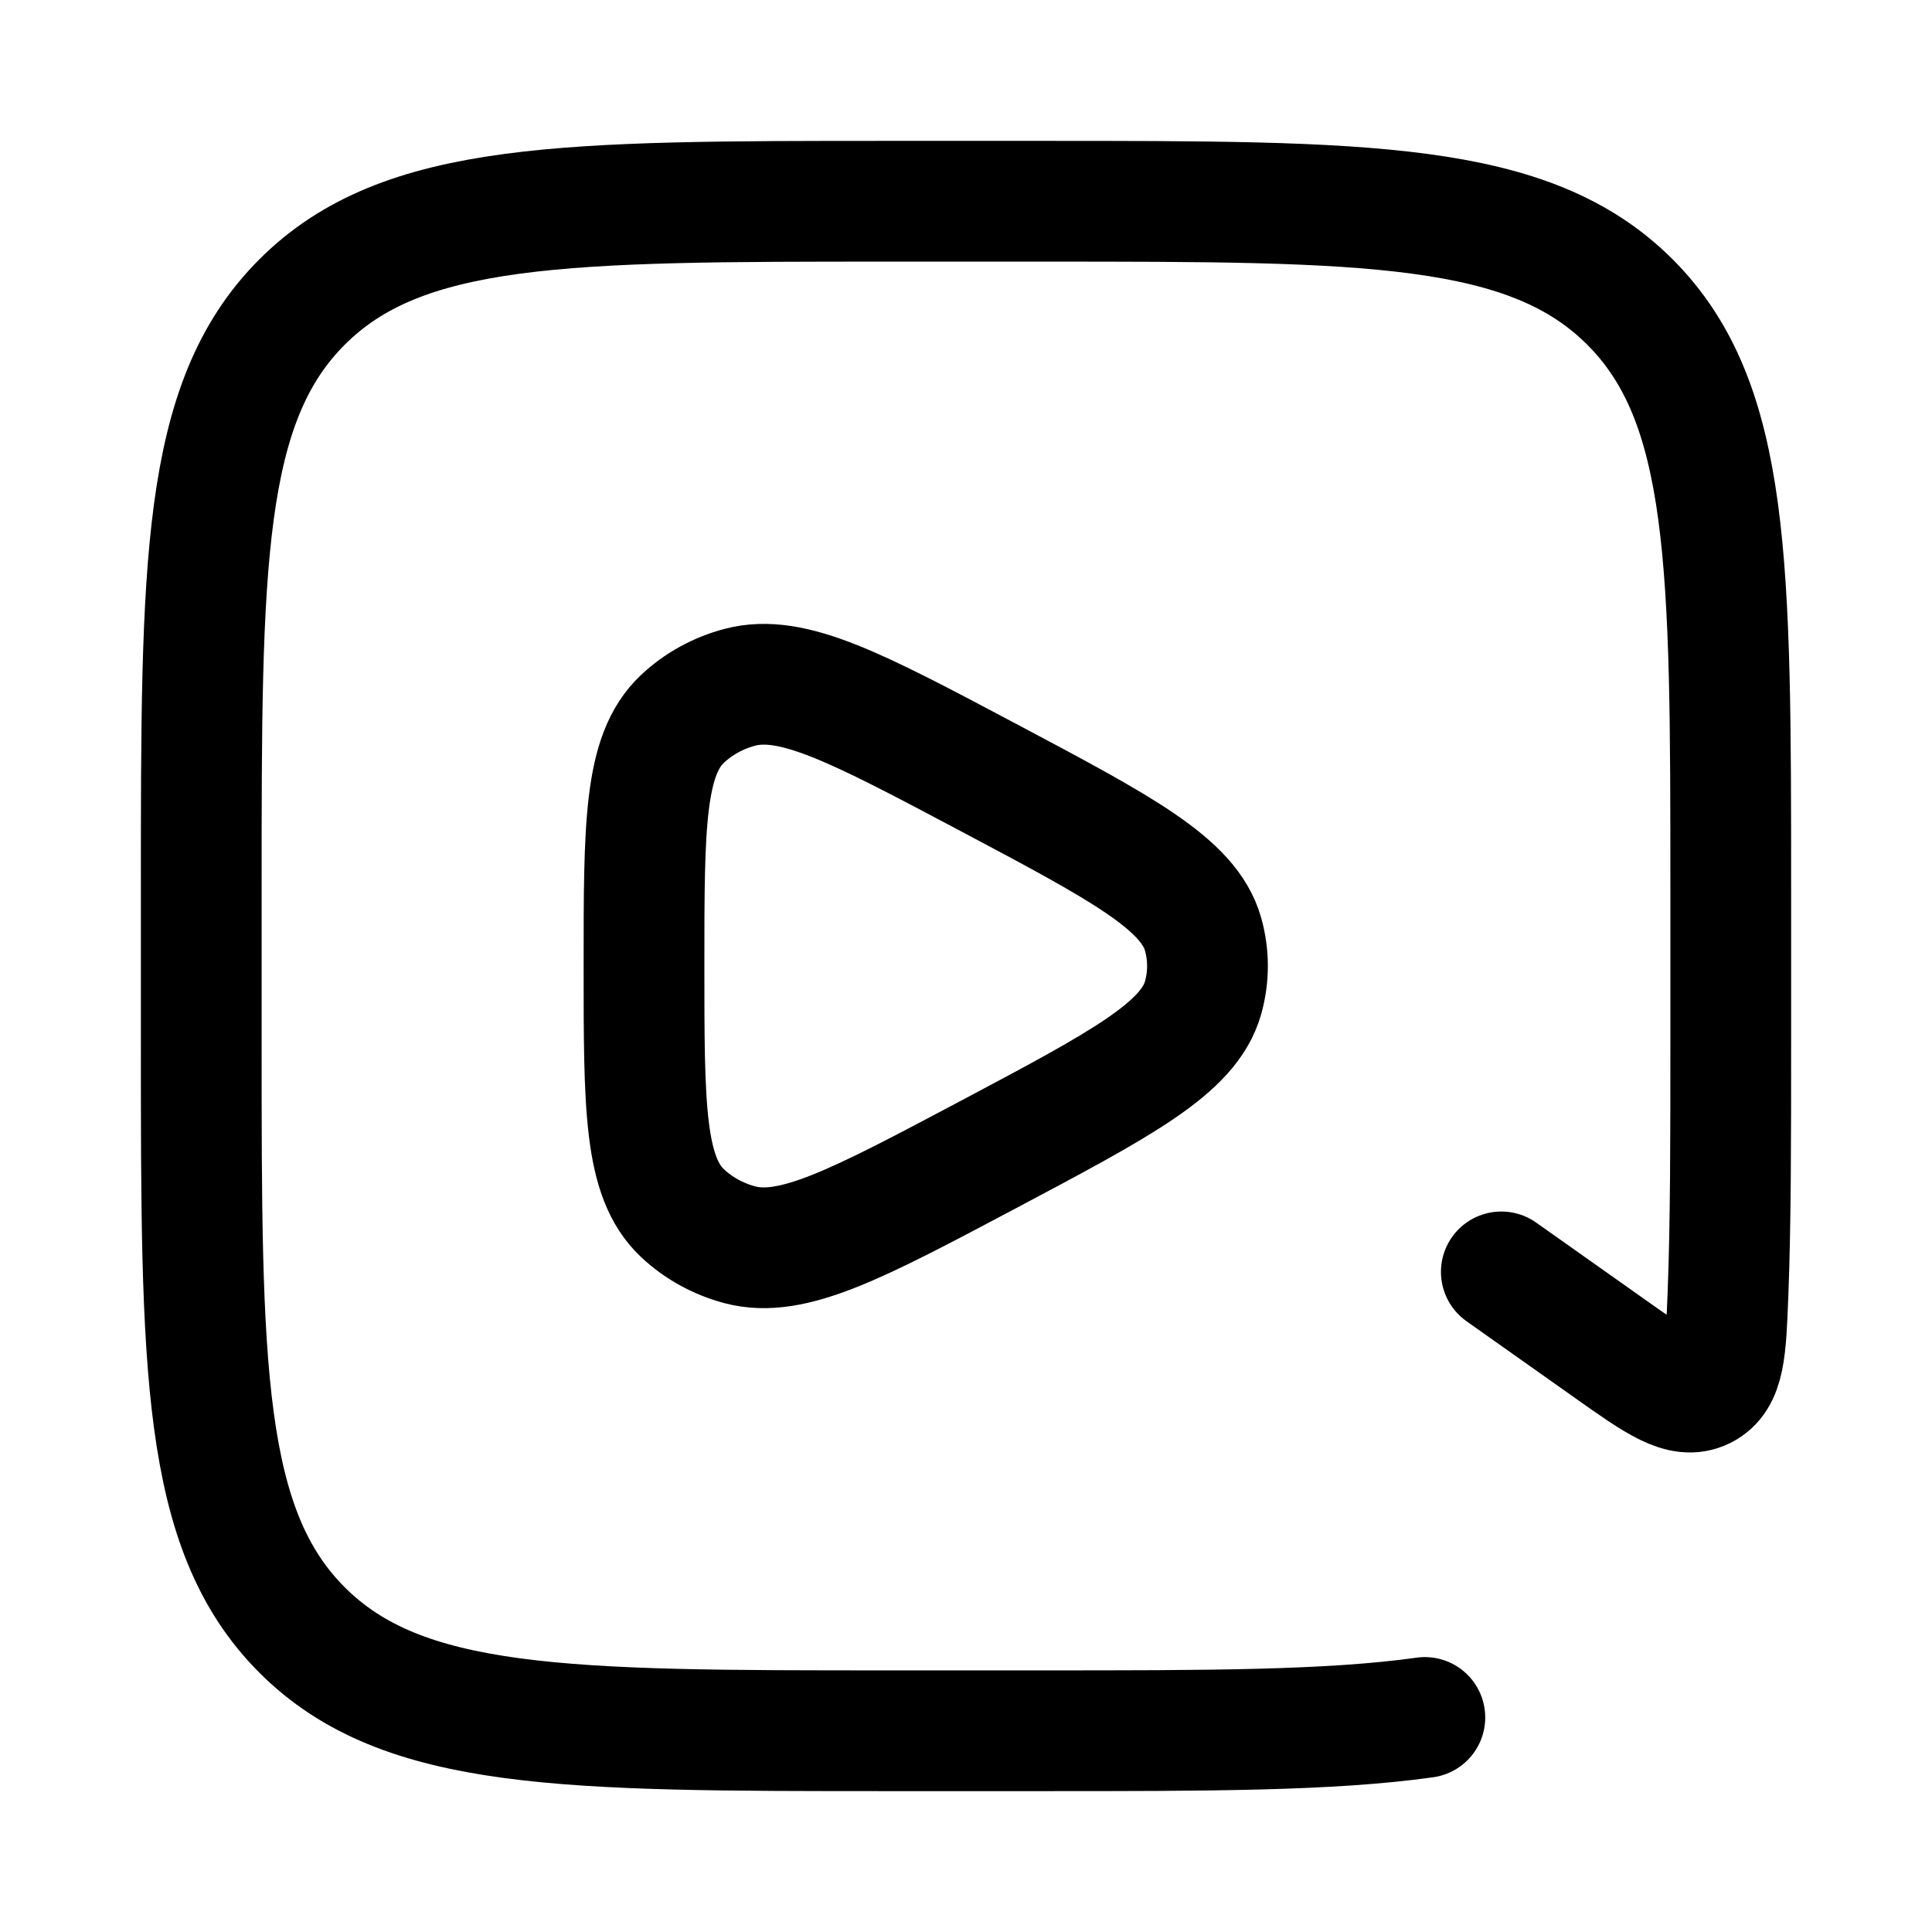
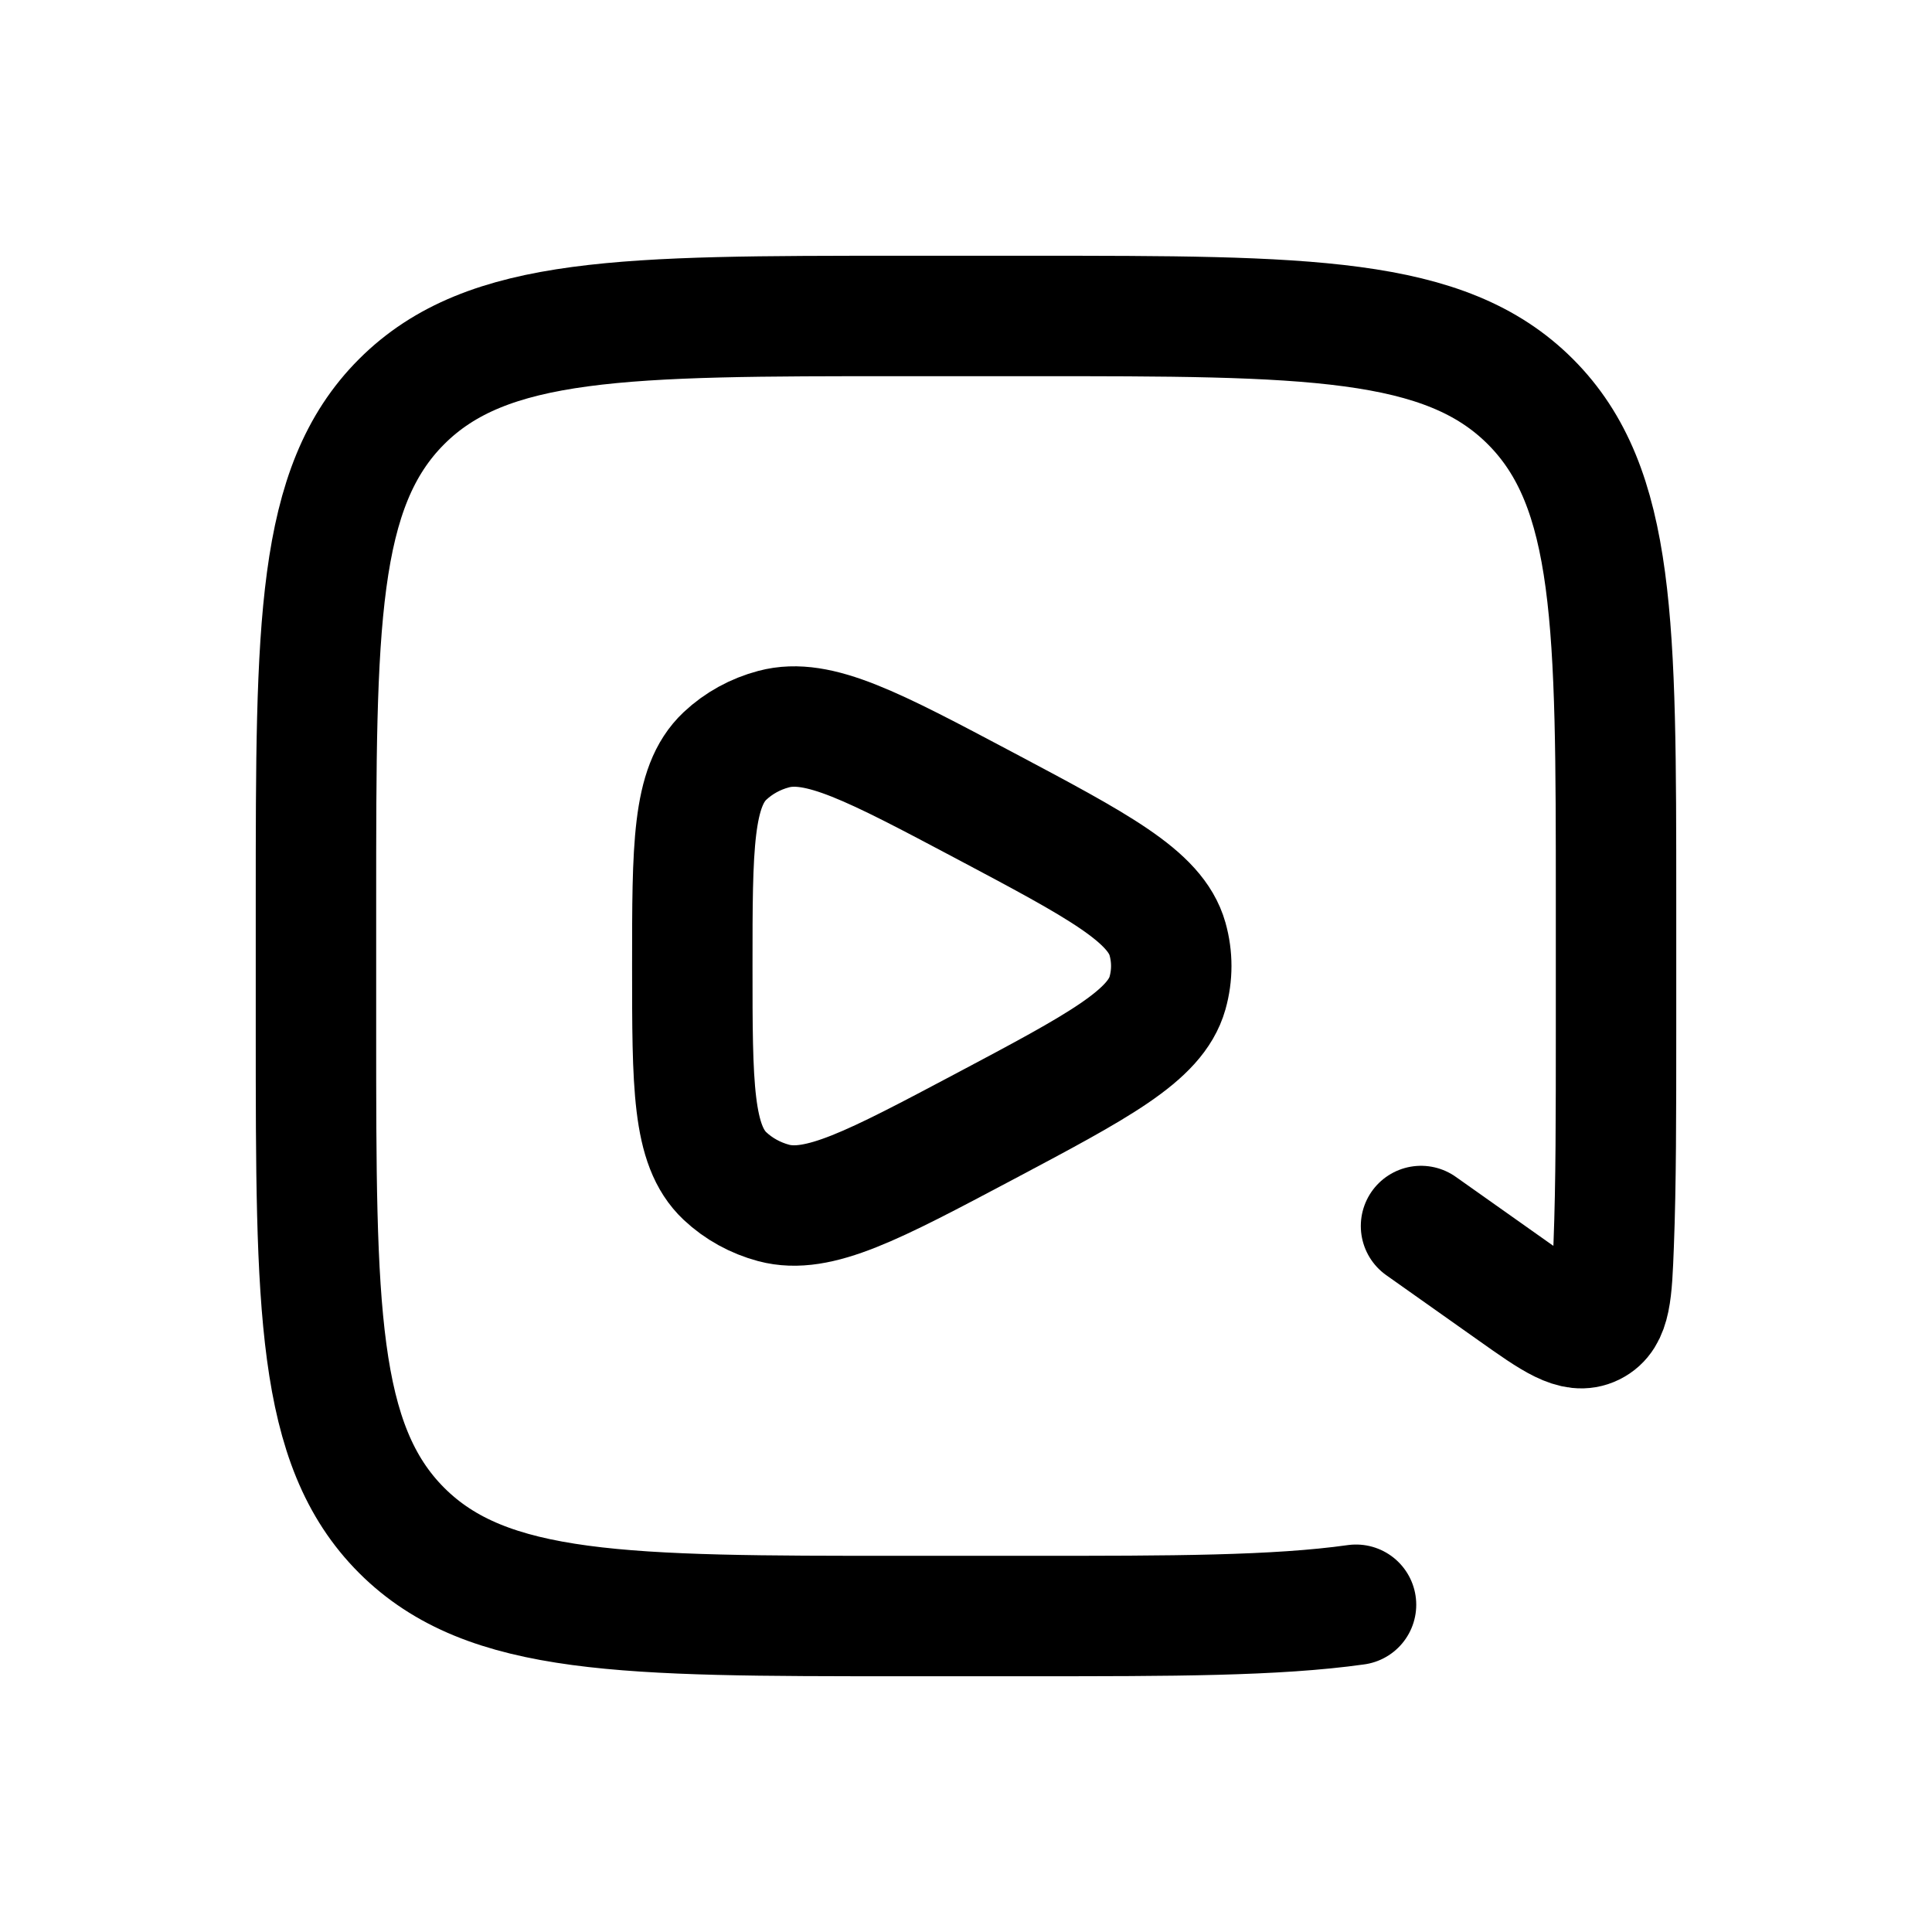
<svg xmlns="http://www.w3.org/2000/svg" width="24" height="24" viewBox="0 0 24 24" fill="none">
-   <path d="M17.7 21.335C16.528 21.5 15 21.5 12.95 21.5H11.05C7.02 21.5 5.004 21.5 3.752 20.248C2.5 18.995 2.5 16.98 2.5 12.95V11.05C2.5 7.019 2.5 5.004 3.752 3.752C5.004 2.5 7.02 2.5 11.05 2.5H12.95C16.981 2.5 18.996 2.5 20.248 3.752C21.5 5.004 21.5 7.019 21.5 11.05V12.95C21.5 14.158 21.5 15.185 21.466 16.065C21.439 16.77 21.426 17.122 21.159 17.254C20.892 17.386 20.593 17.175 19.996 16.752L18.65 15.8" stroke="currentColor" stroke-linecap="round" stroke-linejoin="round" stroke-width="1.5" />
-   <path d="M14.945 12.395C14.769 13.021 13.933 13.464 12.263 14.35C10.648 15.206 9.841 15.635 9.19 15.463C8.921 15.391 8.676 15.256 8.478 15.07C8 14.62 8 13.746 8 12C8 10.254 8 9.38 8.478 8.93C8.676 8.744 8.921 8.609 9.19 8.538C9.841 8.365 10.648 8.794 12.263 9.65C13.933 10.536 14.769 10.979 14.945 11.605C15.018 11.864 15.018 12.136 14.945 12.395Z" stroke="currentColor" stroke-linejoin="round" stroke-width="1.5" />
+   <g transform="translate(12 12) scale(0.85) translate(-12 -12)">
+     <path d="M17.7 21.335C16.528 21.5 15 21.5 12.95 21.5H11.05C7.02 21.5 5.004 21.5 3.752 20.248C2.5 18.995 2.5 16.98 2.5 12.95V11.05C2.5 7.019 2.5 5.004 3.752 3.752C5.004 2.5 7.02 2.5 11.05 2.5H12.95C16.981 2.5 18.996 2.5 20.248 3.752C21.5 5.004 21.5 7.019 21.5 11.05V12.95C21.5 14.158 21.5 15.185 21.466 16.065C21.439 16.77 21.426 17.122 21.159 17.254C20.892 17.386 20.593 17.175 19.996 16.752L18.65 15.8" stroke="currentColor" stroke-linecap="round" stroke-linejoin="round" stroke-width="1.76" />
+     <path d="M14.945 12.395C14.769 13.021 13.933 13.464 12.263 14.35C10.648 15.206 9.841 15.635 9.19 15.463C8.921 15.391 8.676 15.256 8.478 15.07C8 14.62 8 13.746 8 12C8 10.254 8 9.38 8.478 8.93C8.676 8.744 8.921 8.609 9.19 8.538C9.841 8.365 10.648 8.794 12.263 9.65C13.933 10.536 14.769 10.979 14.945 11.605C15.018 11.864 15.018 12.136 14.945 12.395Z" stroke="currentColor" stroke-linejoin="round" stroke-width="1.76" />
+   </g>
</svg>
